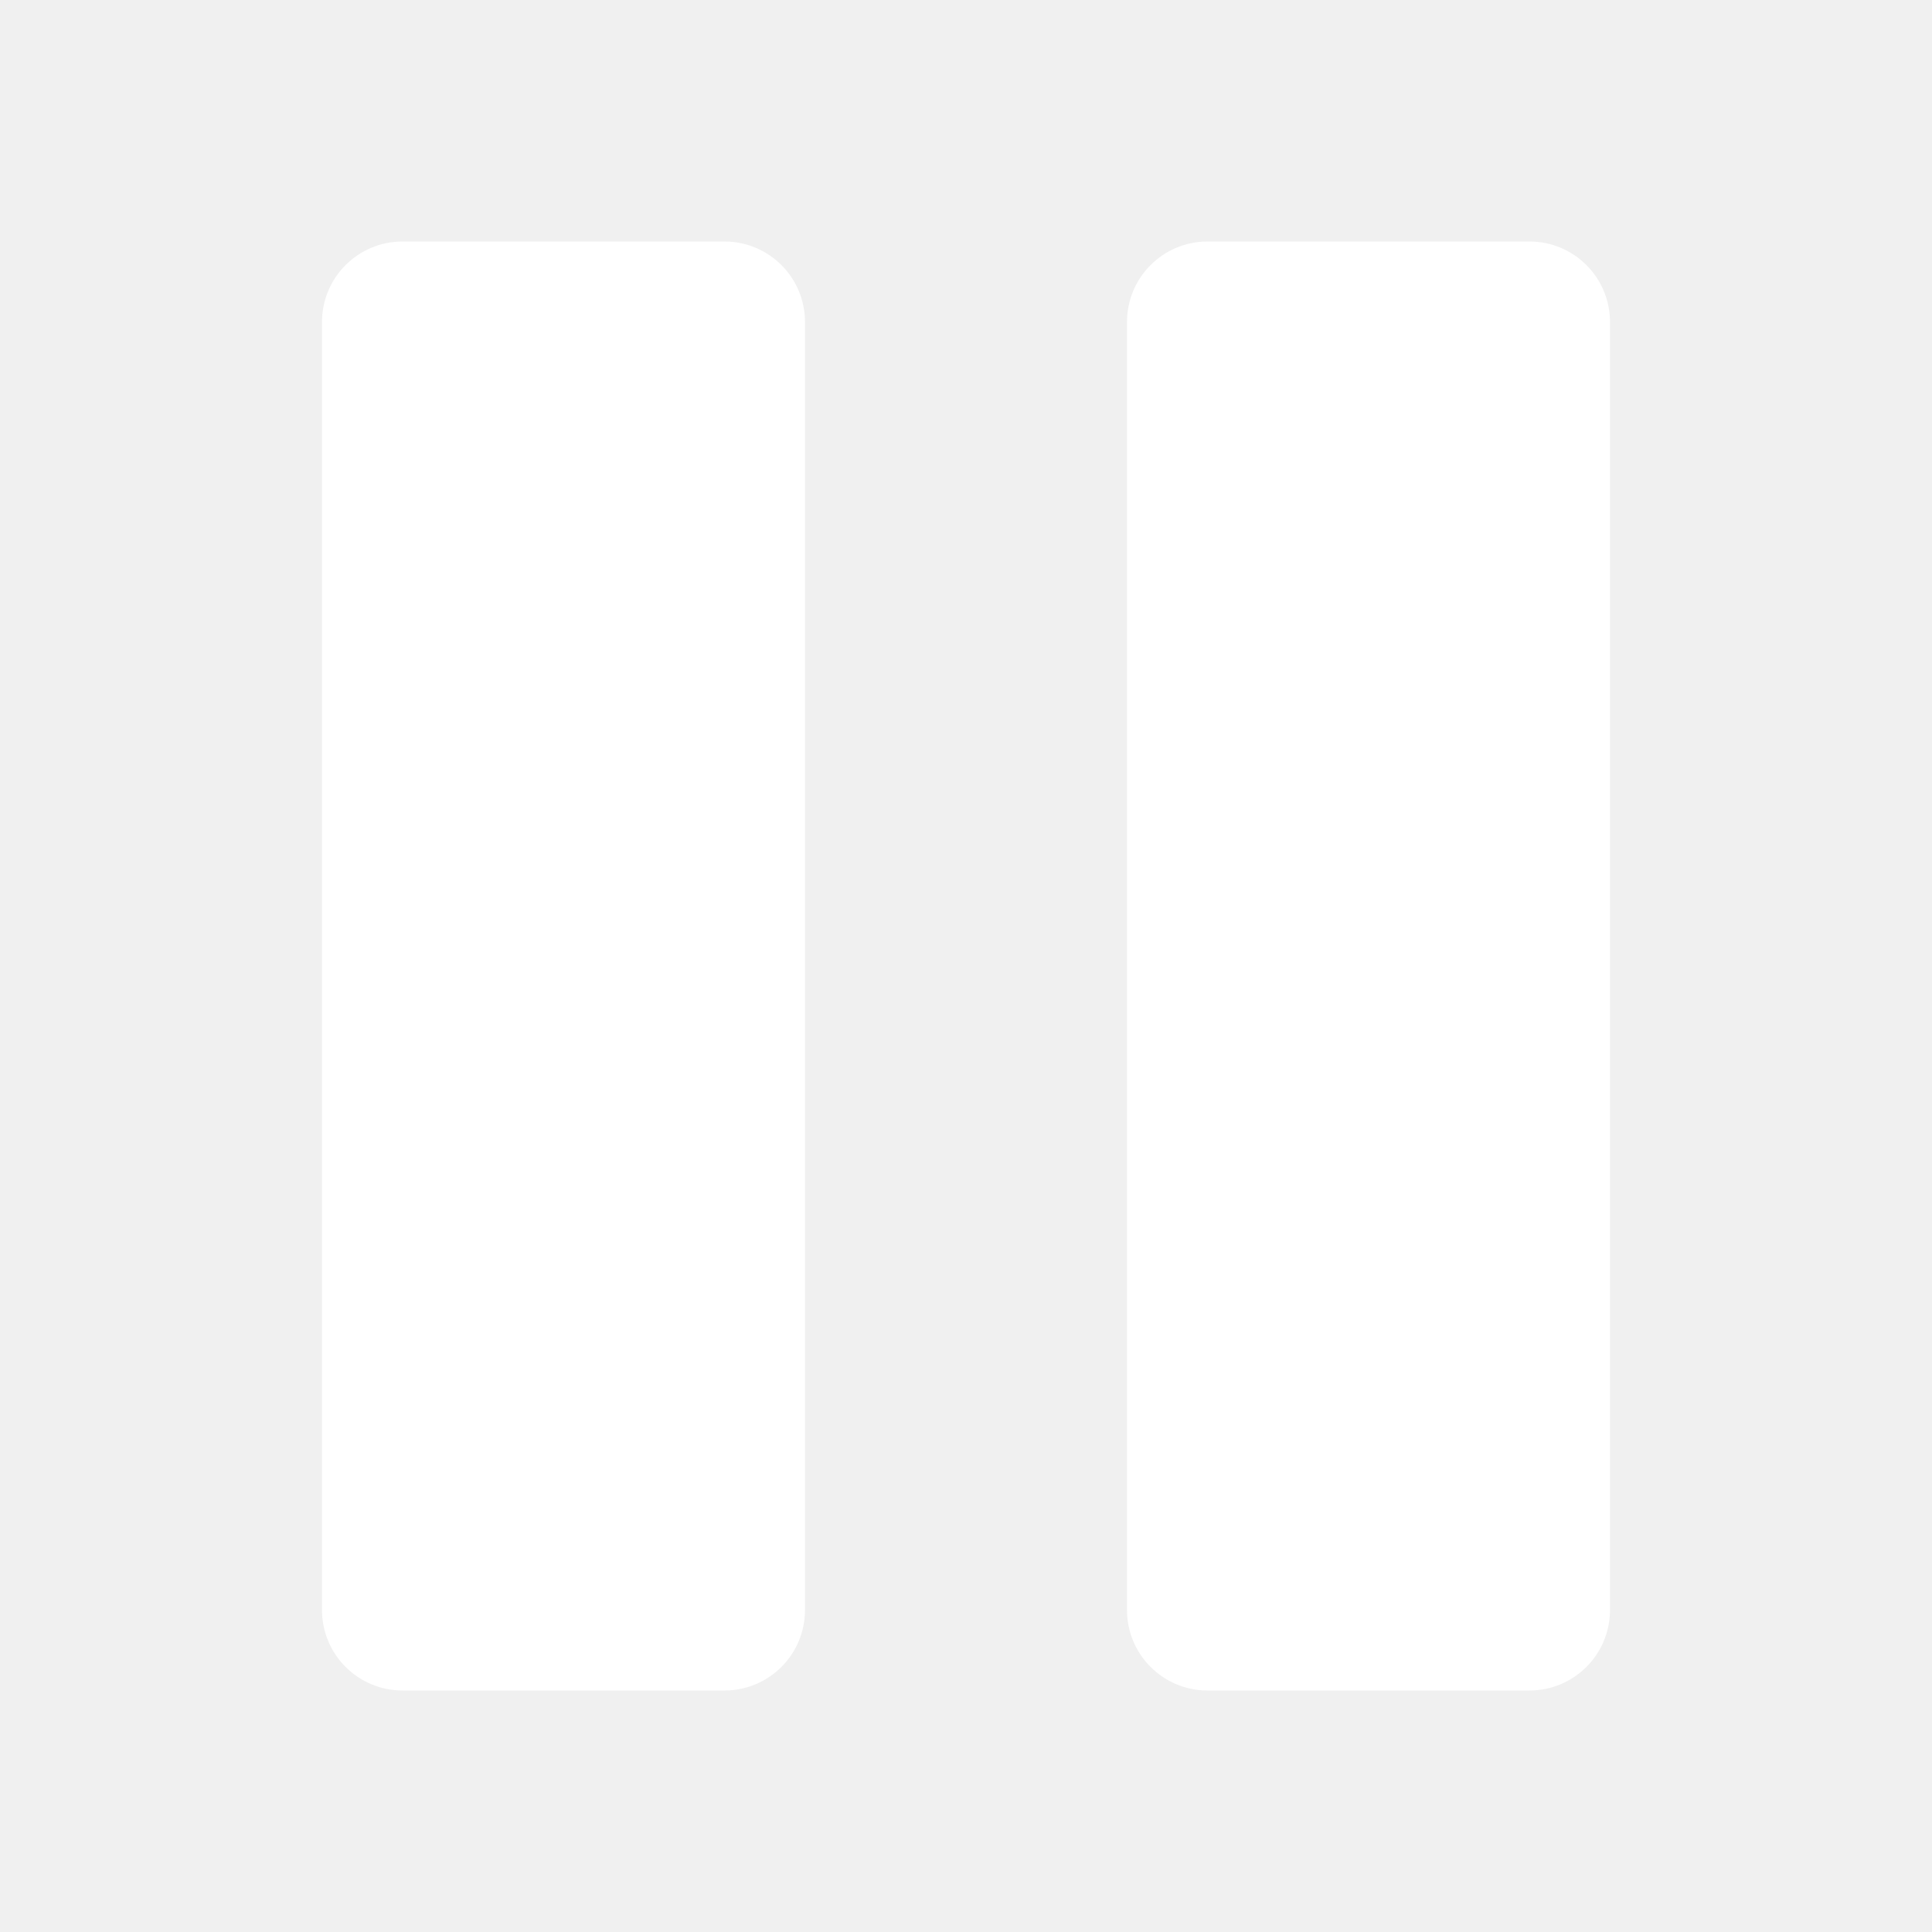
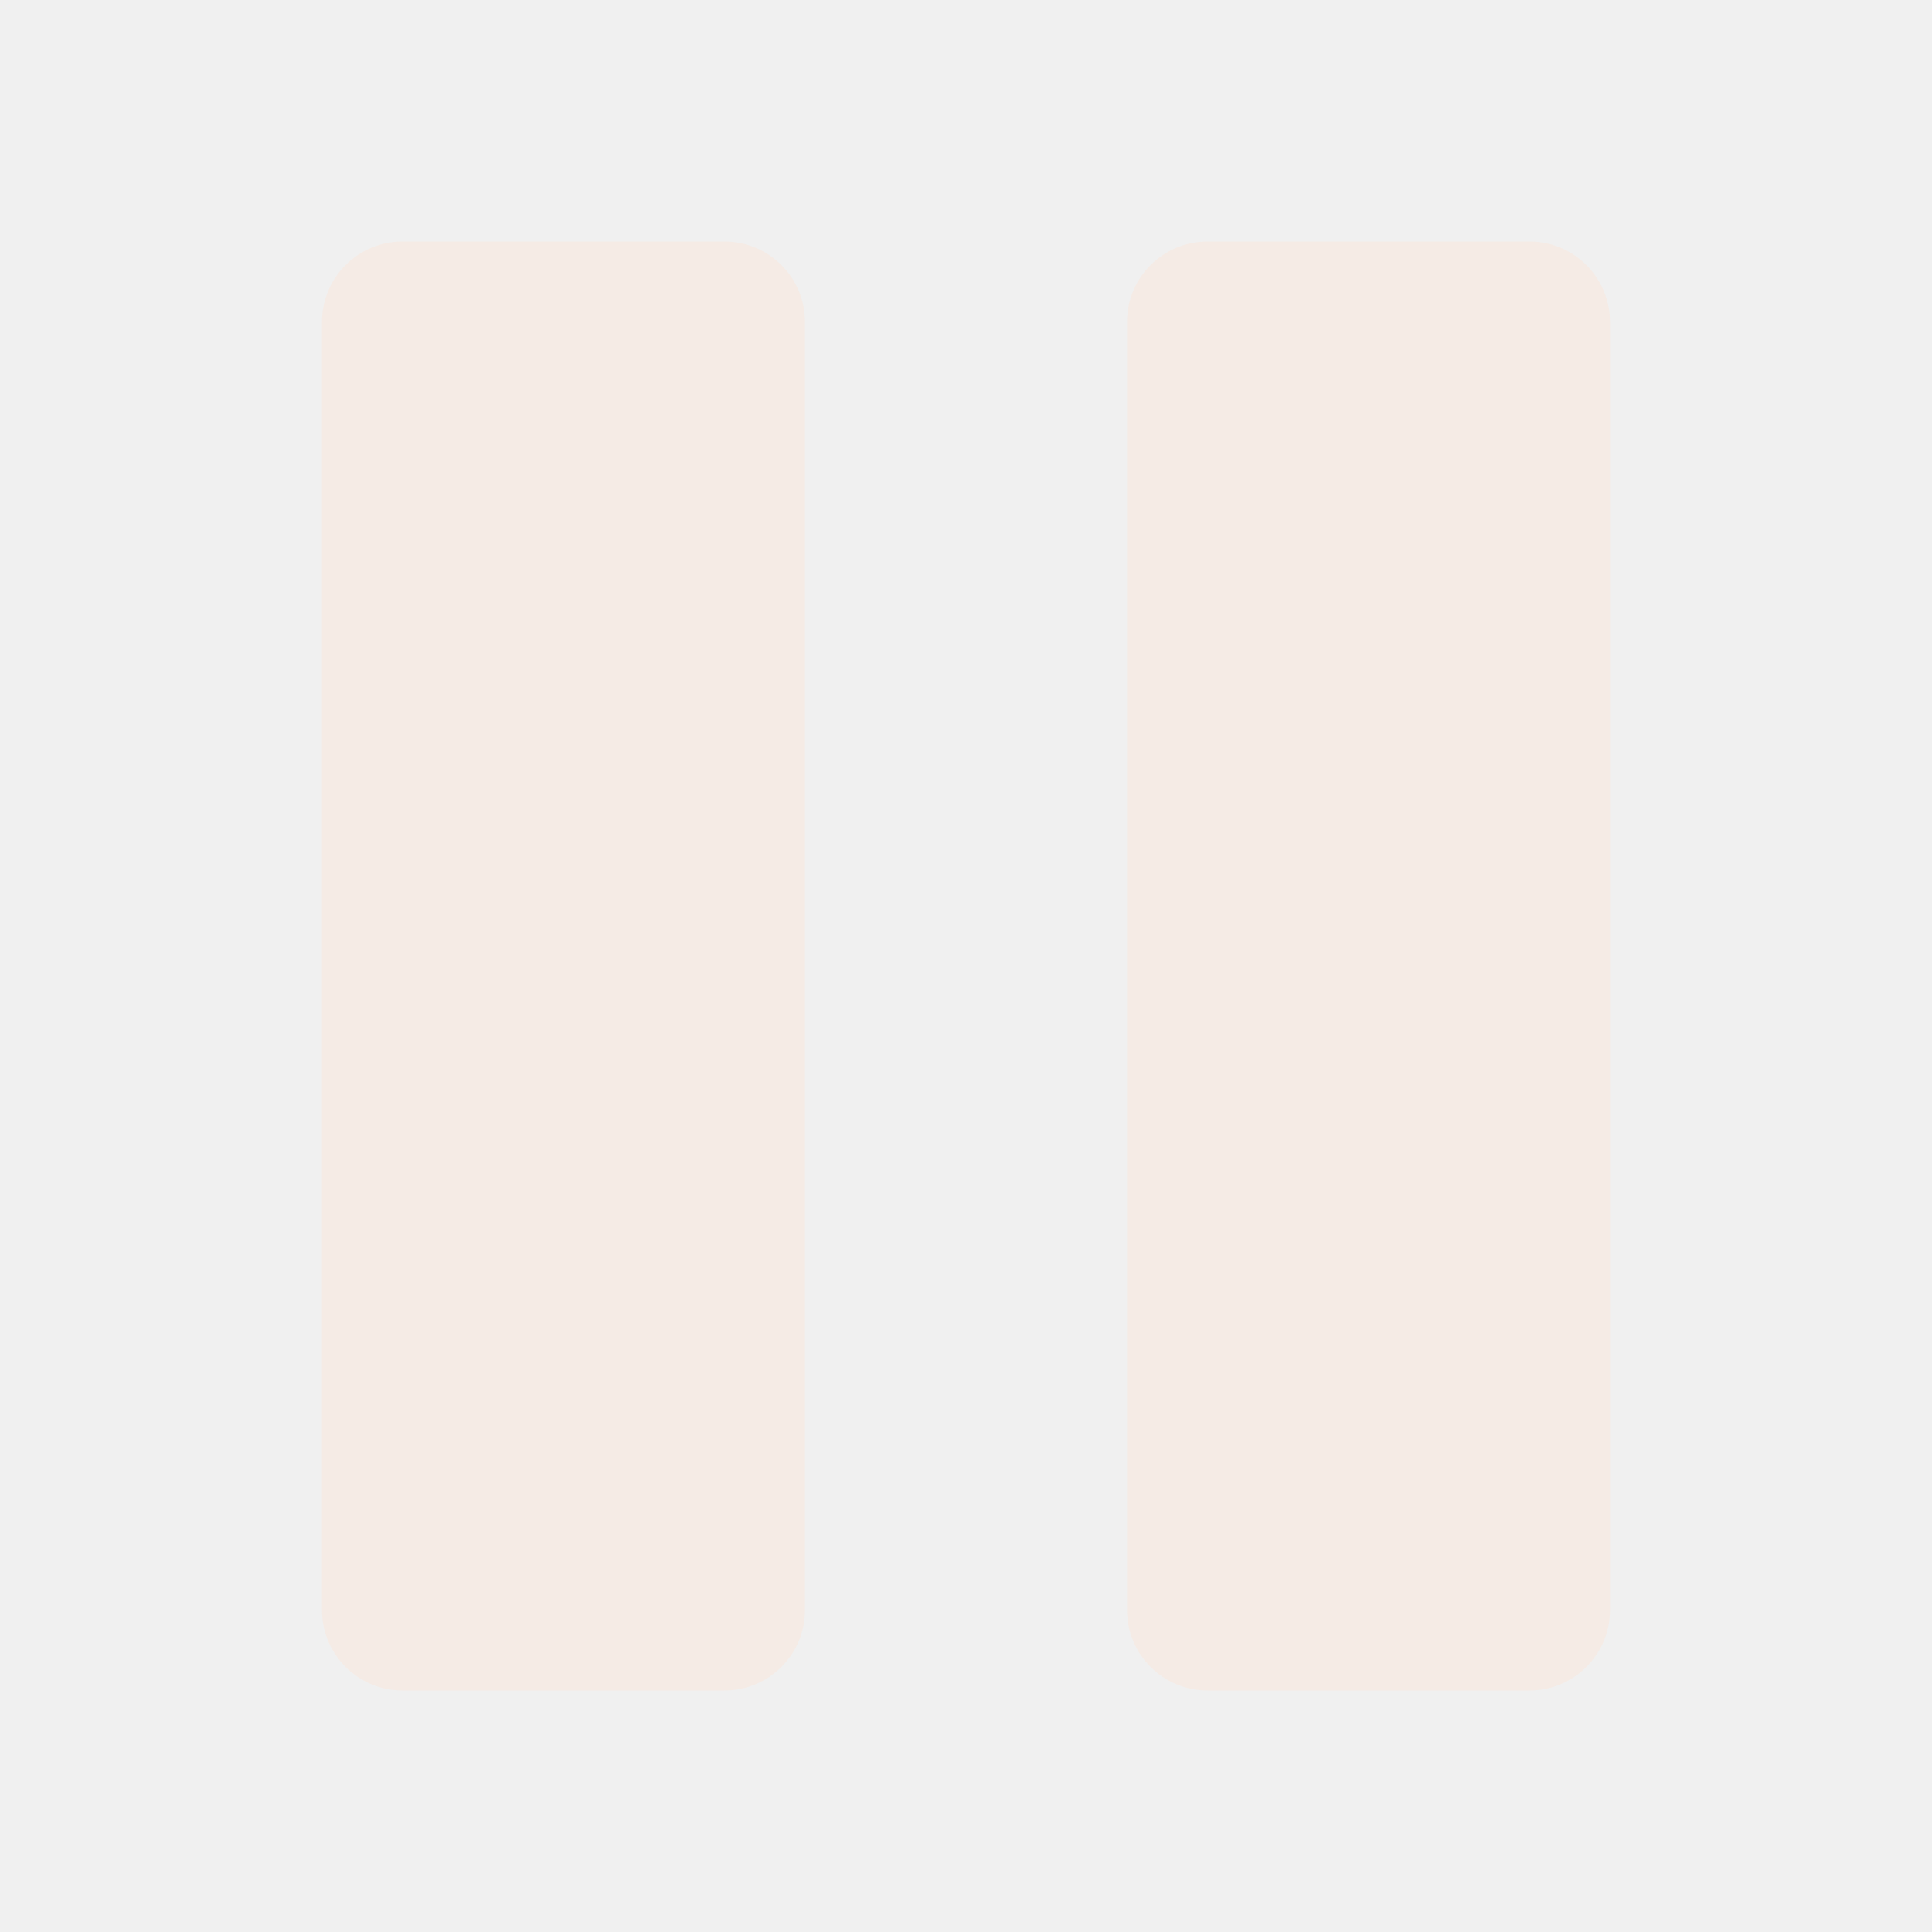
<svg xmlns="http://www.w3.org/2000/svg" width="24" height="24" viewBox="0 0 24 24">
  <g fill="none" fill-rule="evenodd">
-     <rect width="6" height="18" x="4" y="3" fill="#FFF" rx="1" />
-     <rect width="6" height="18" x="14" y="3" fill="#FFF" rx="1" />
+     <rect width="6" height="18" x="4" y="3" fill="#F5EBE5" rx="1" />
+     <rect width="6" height="18" x="14" y="3" fill="#F5EBE5" rx="1" />
  </g>
</svg>
